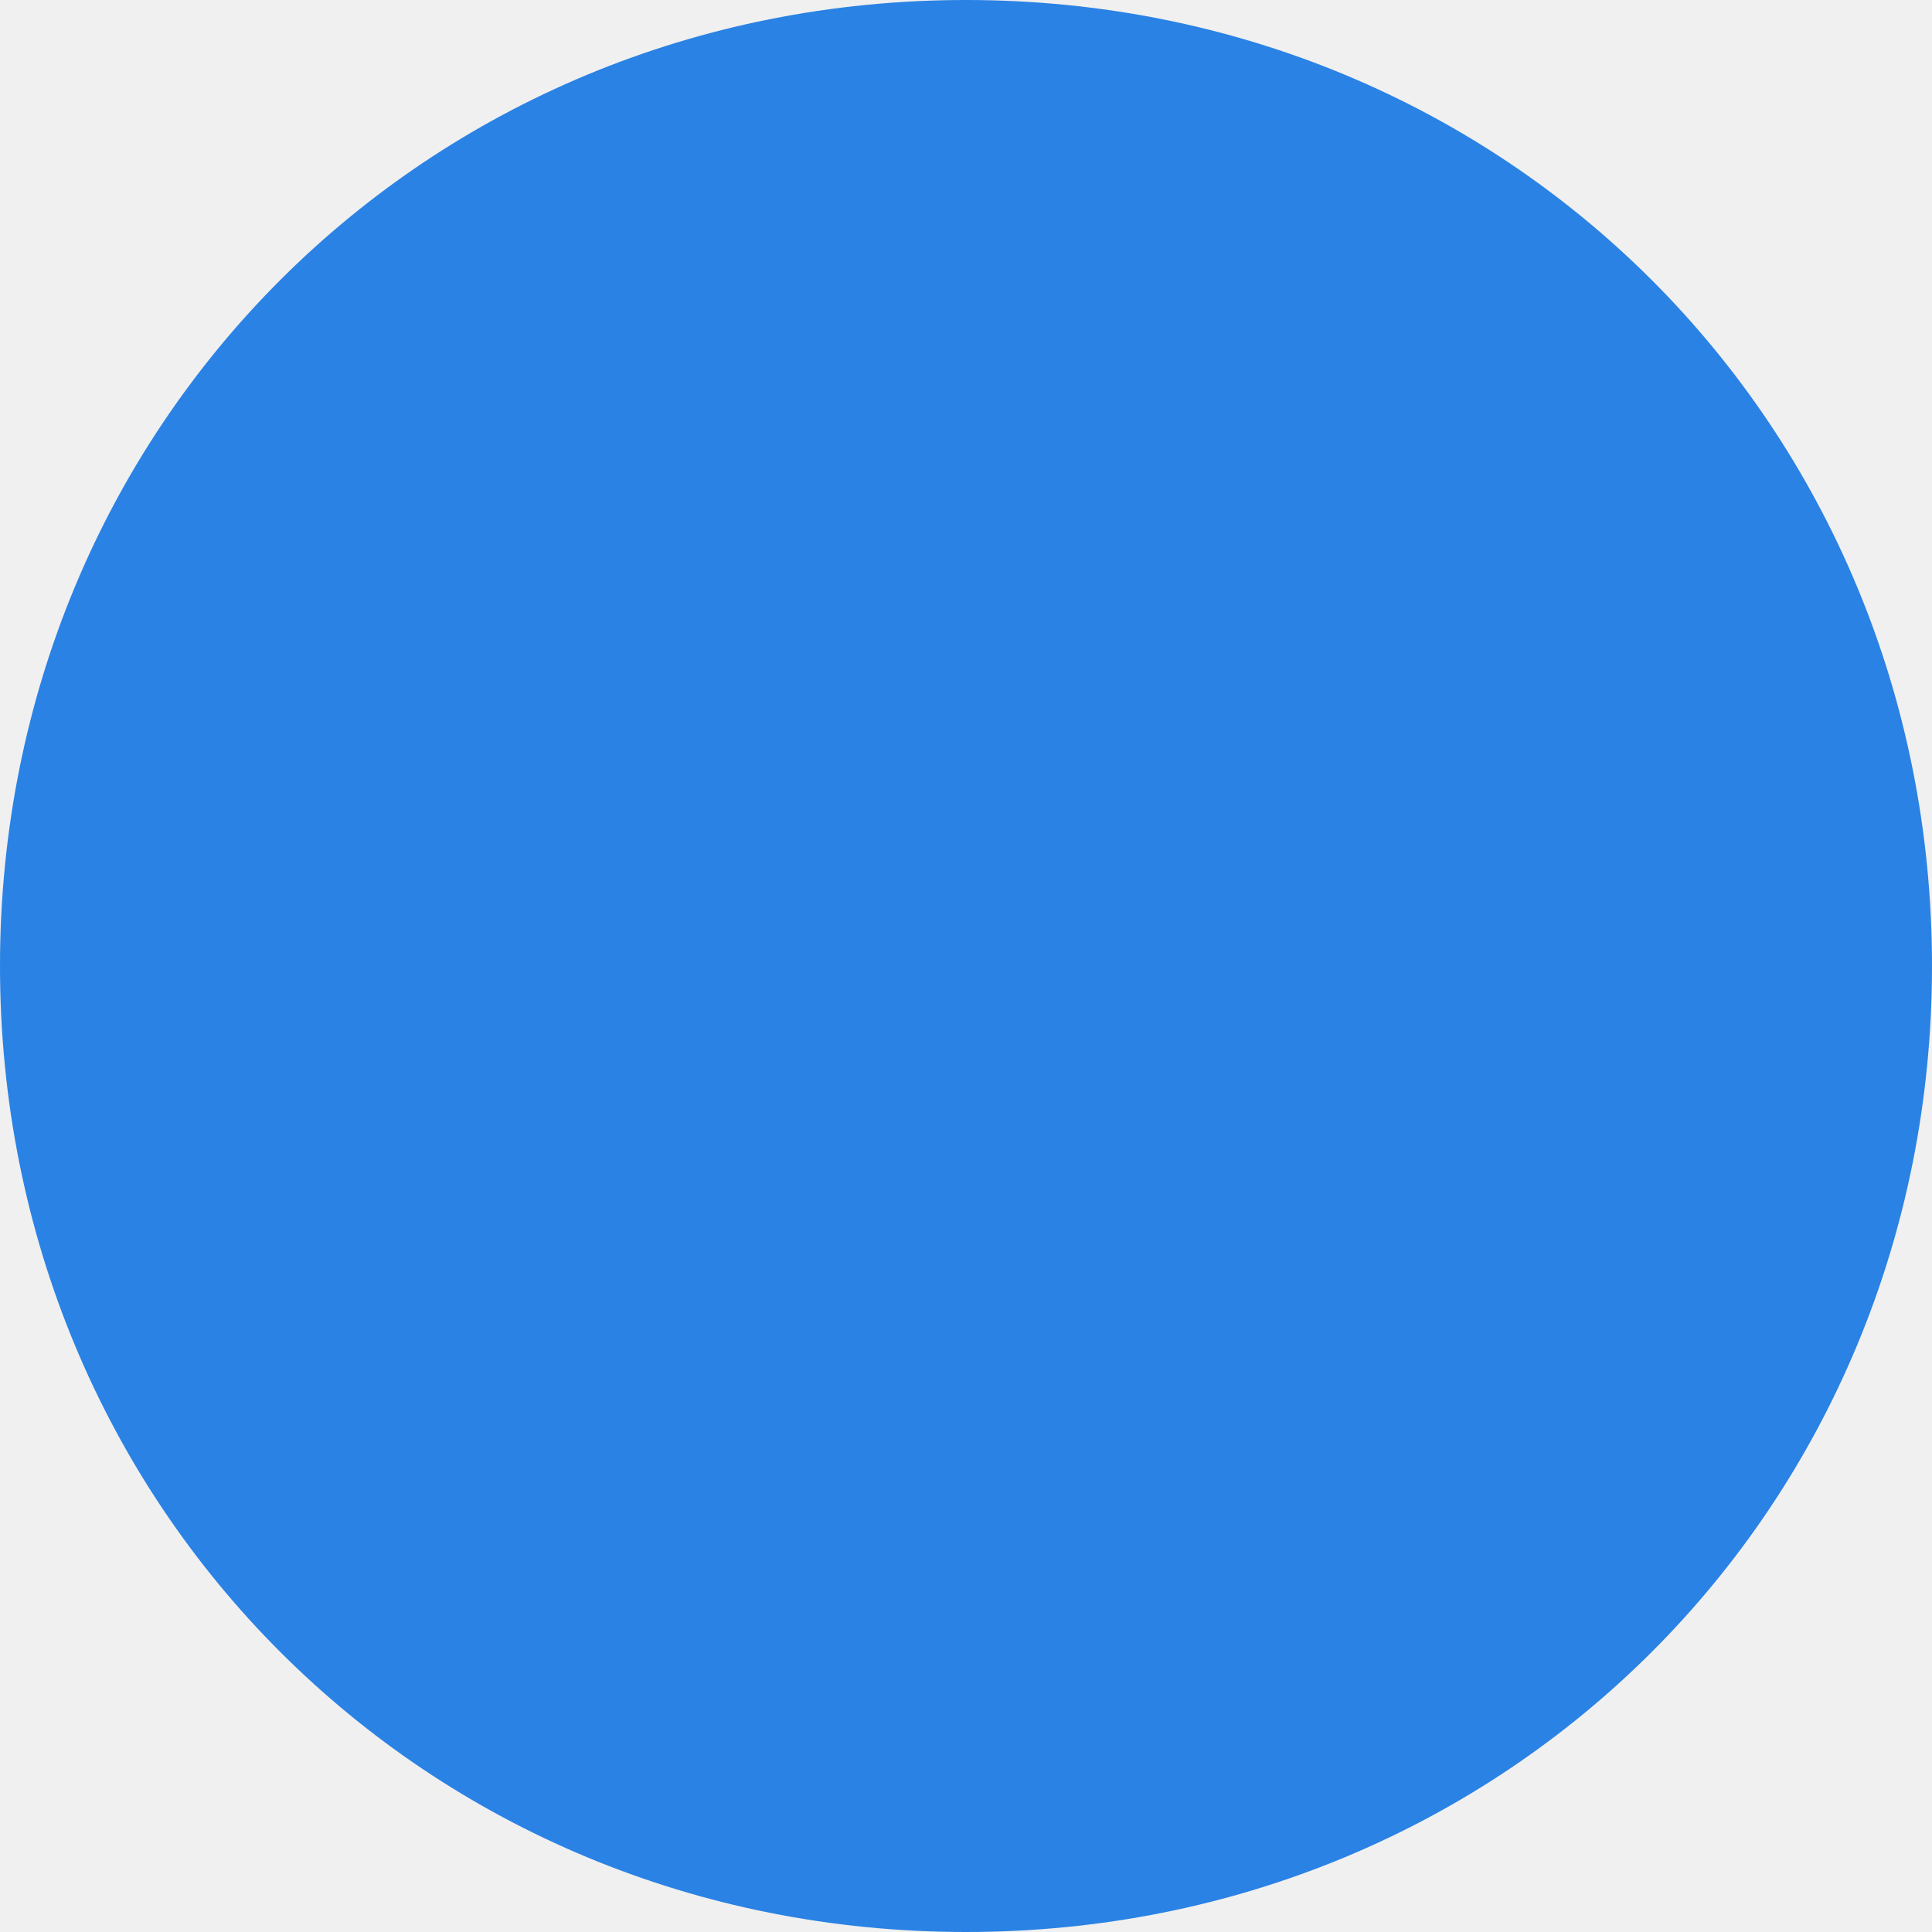
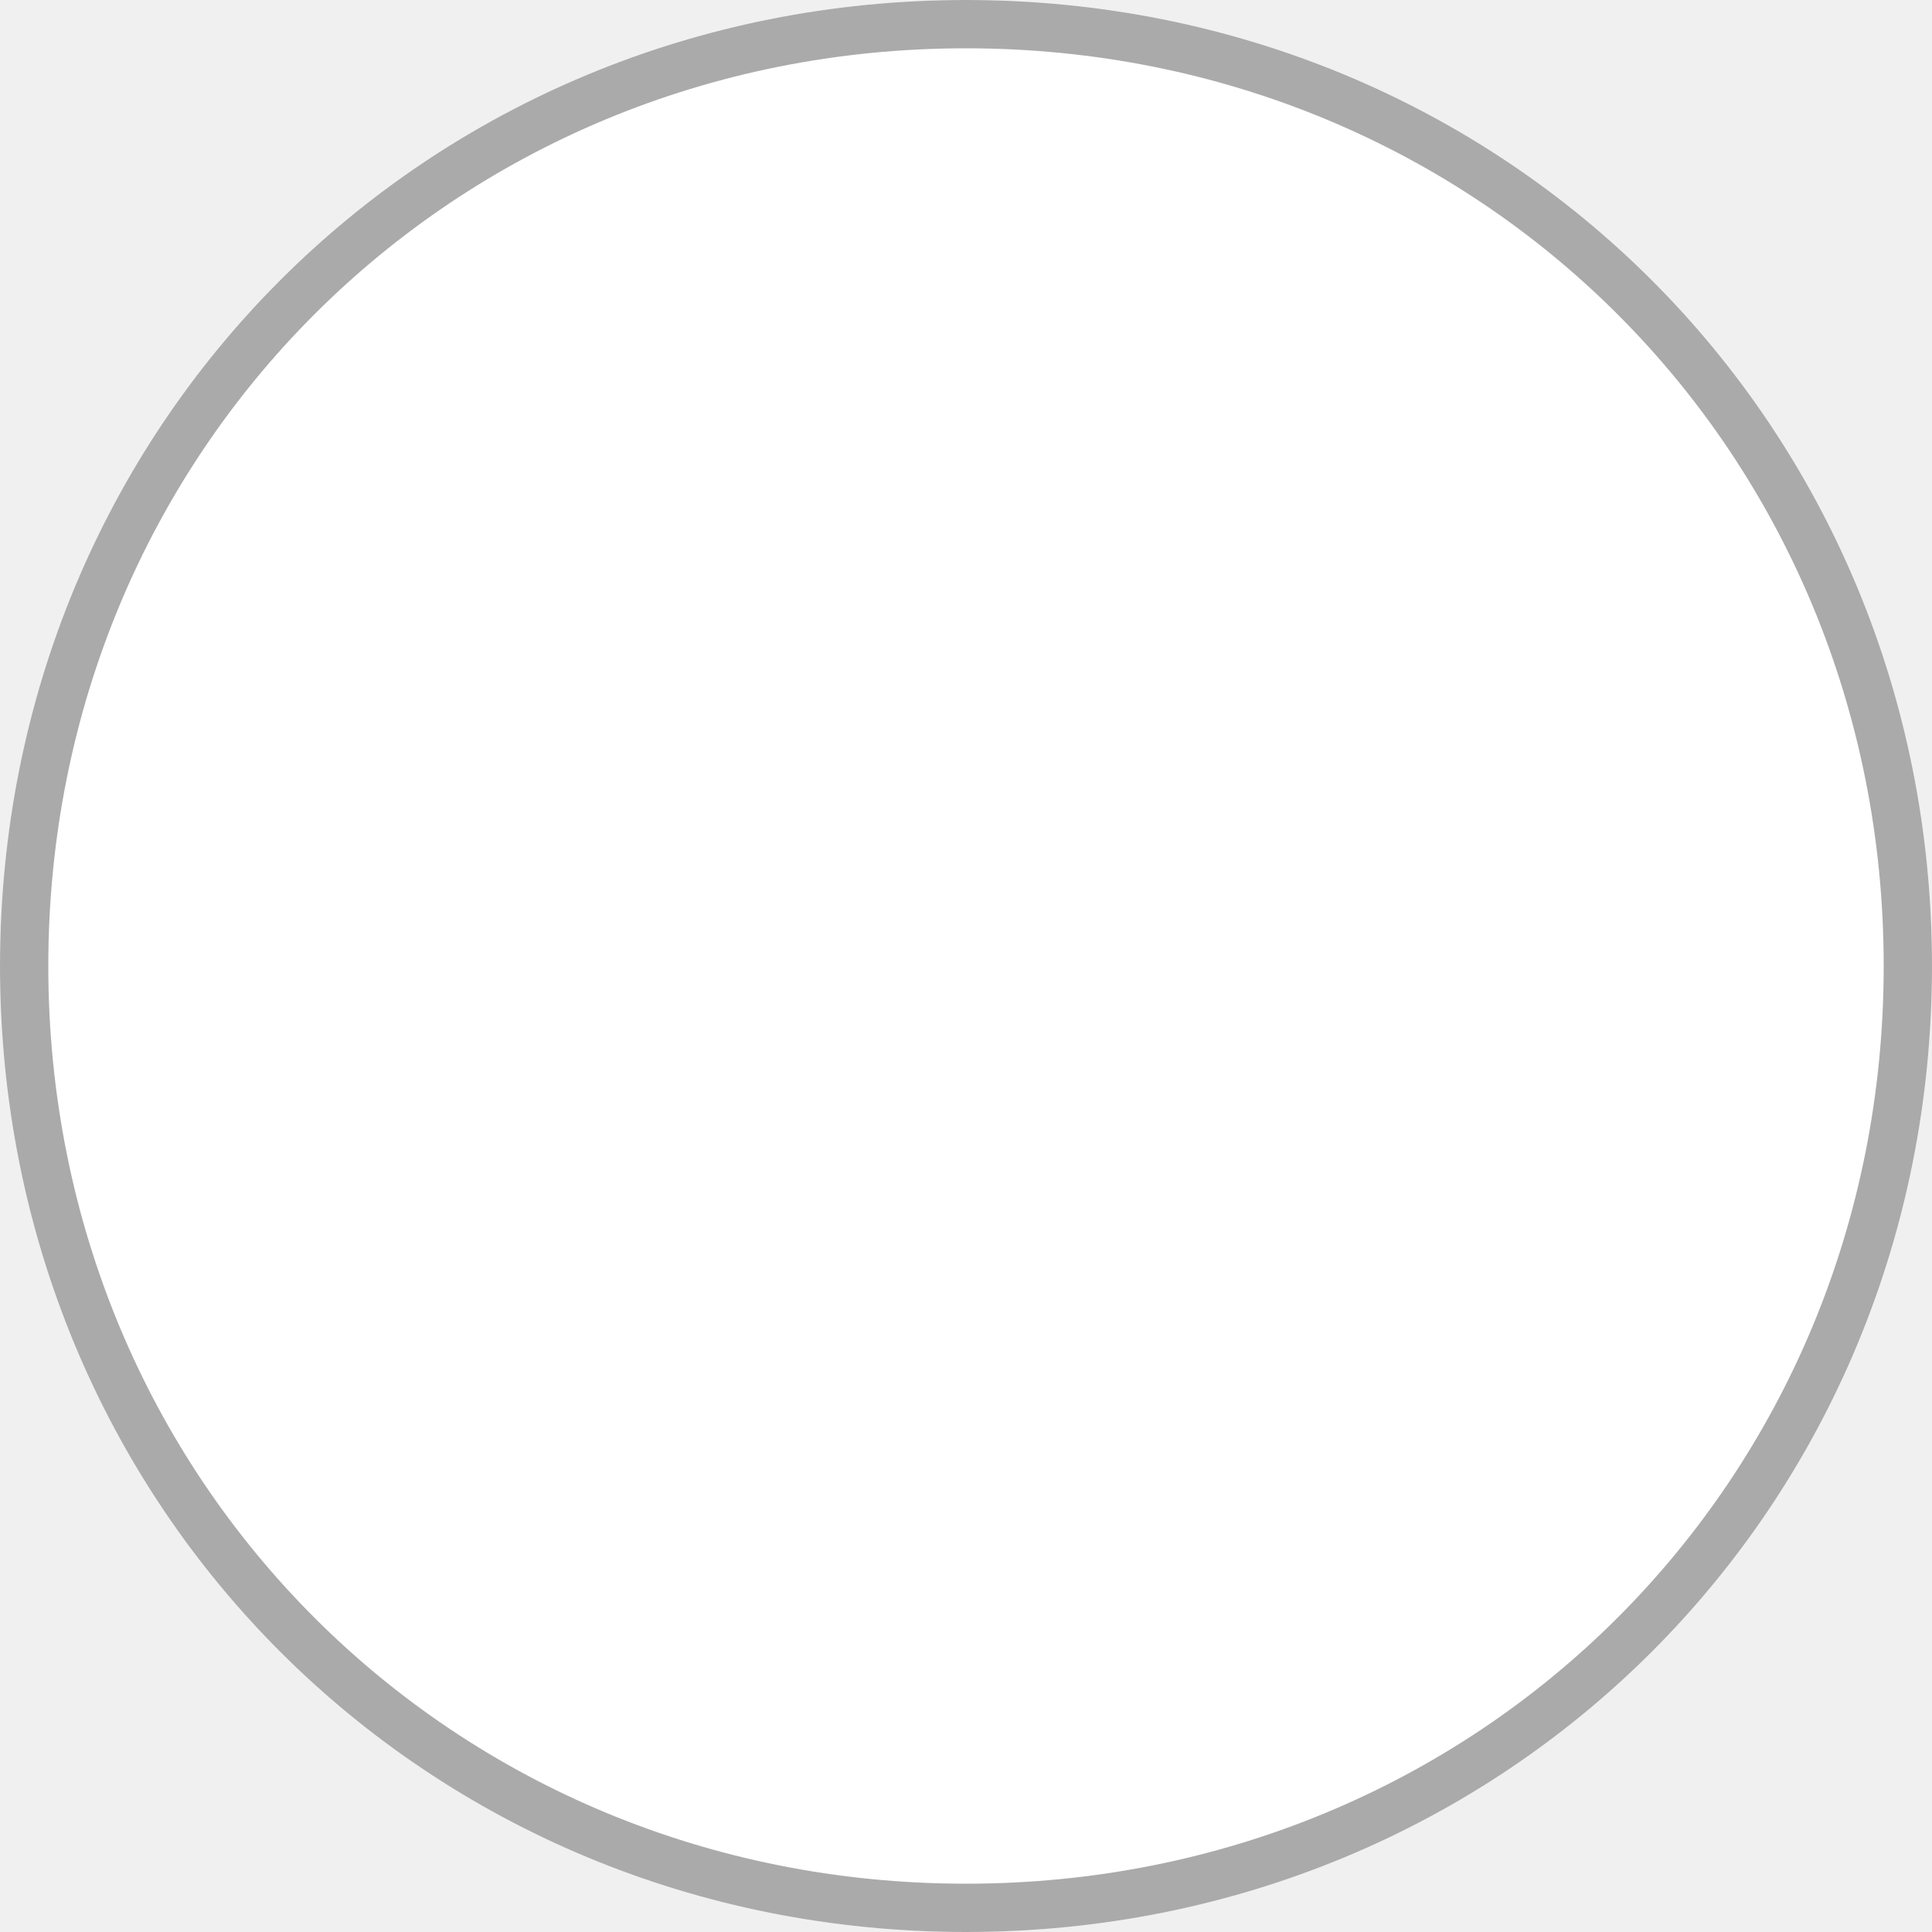
- <svg xmlns="http://www.w3.org/2000/svg" version="1.1" width="10px" height="10px">
-   <g transform="matrix(1 0 0 1 -254 -194 )">
-     <path d="M 259 194  C 261.8 194  264 196.2  264 199  C 264 201.8  261.8 204  259 204  C 256.2 204  254 201.8  254 199  C 254 196.2  256.2 194  259 194  Z " fill-rule="nonzero" fill="#2a82e4" stroke="none" />
+ <svg xmlns="http://www.w3.org/2000/svg" version="1.1" width="40px" height="40px">
+   <g transform="matrix(1 0 0 1 -731 -72 )">
+     <path d="M 751 72  C 762.2 72  771 80.8  771 92  C 771 103.2  762.2 112  751 112  C 739.8 112  731 103.2  731 92  C 731 80.8  739.8 72  751 72  Z " fill-rule="nonzero" fill="#ffffff" stroke="none" />
+     <path d="M 751 72.5  C 761.92 72.5  770.5 81.08  770.5 92  C 770.5 102.92  761.92 111.5  751 111.5  C 740.08 111.5  731.5 102.92  731.5 92  C 731.5 81.08  740.08 72.5  751 72.5  Z " stroke-width="1" stroke="#aaaaaa" fill="none" />
  </g>
</svg>
